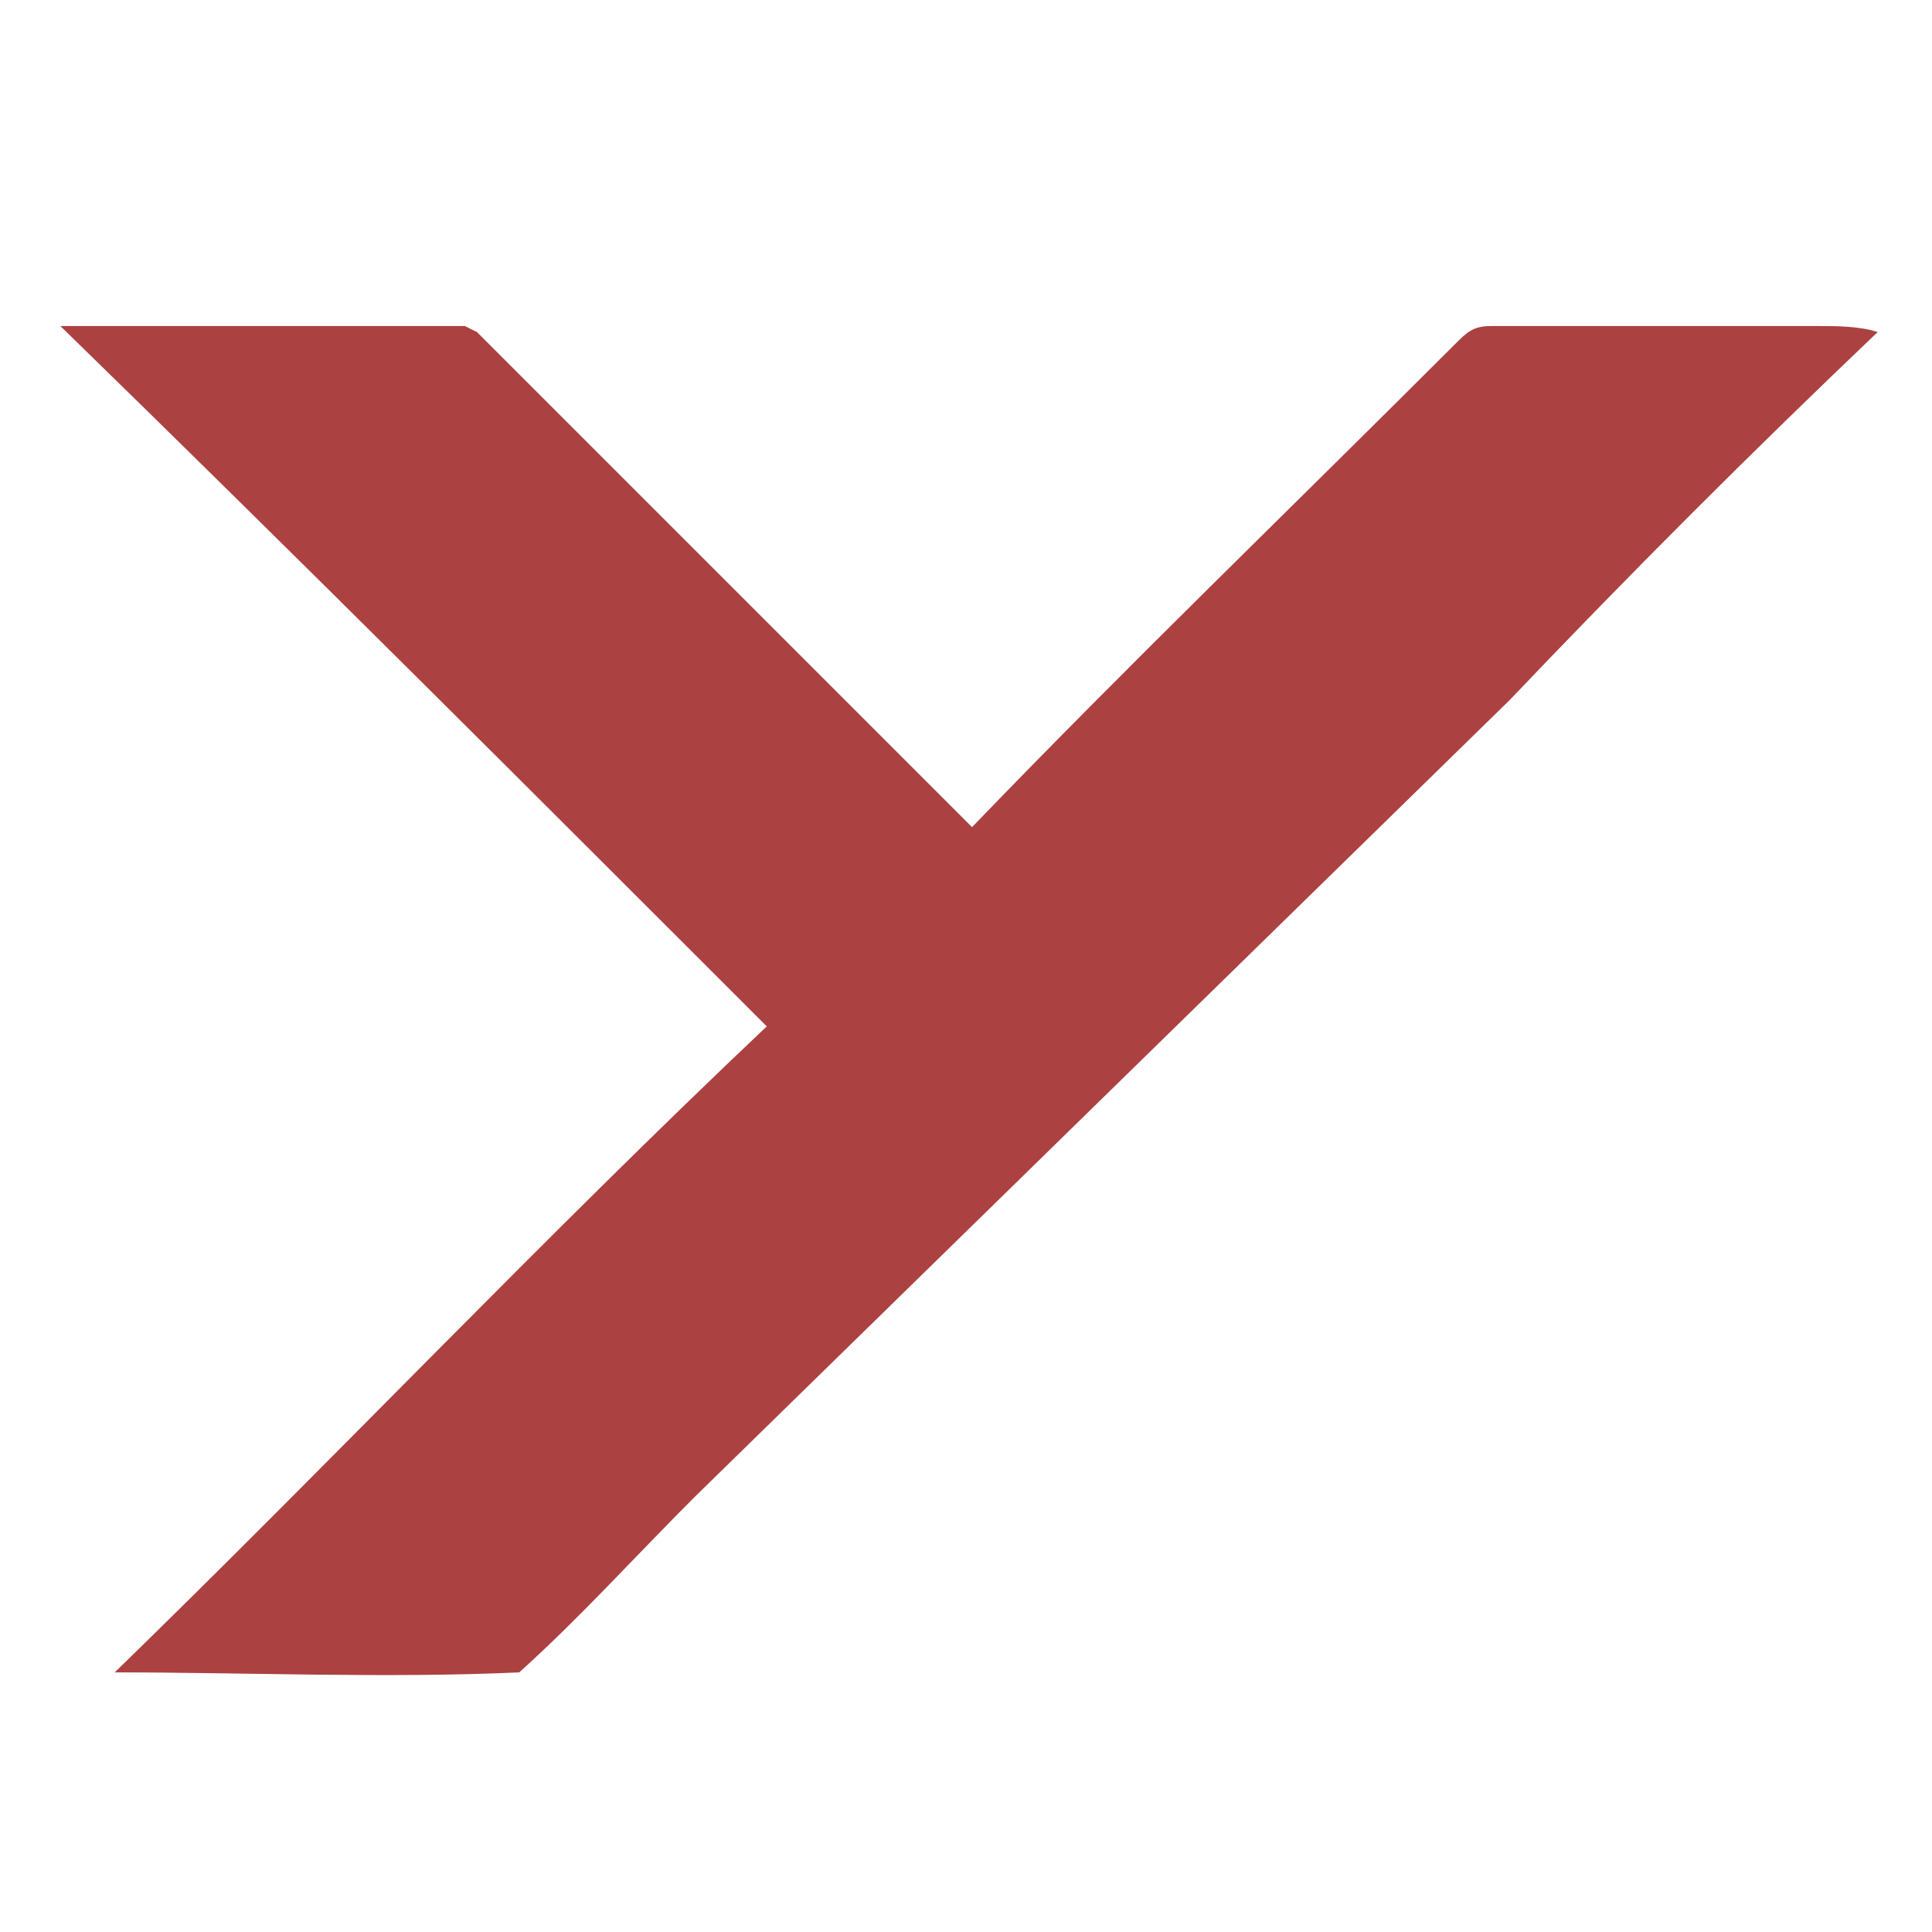
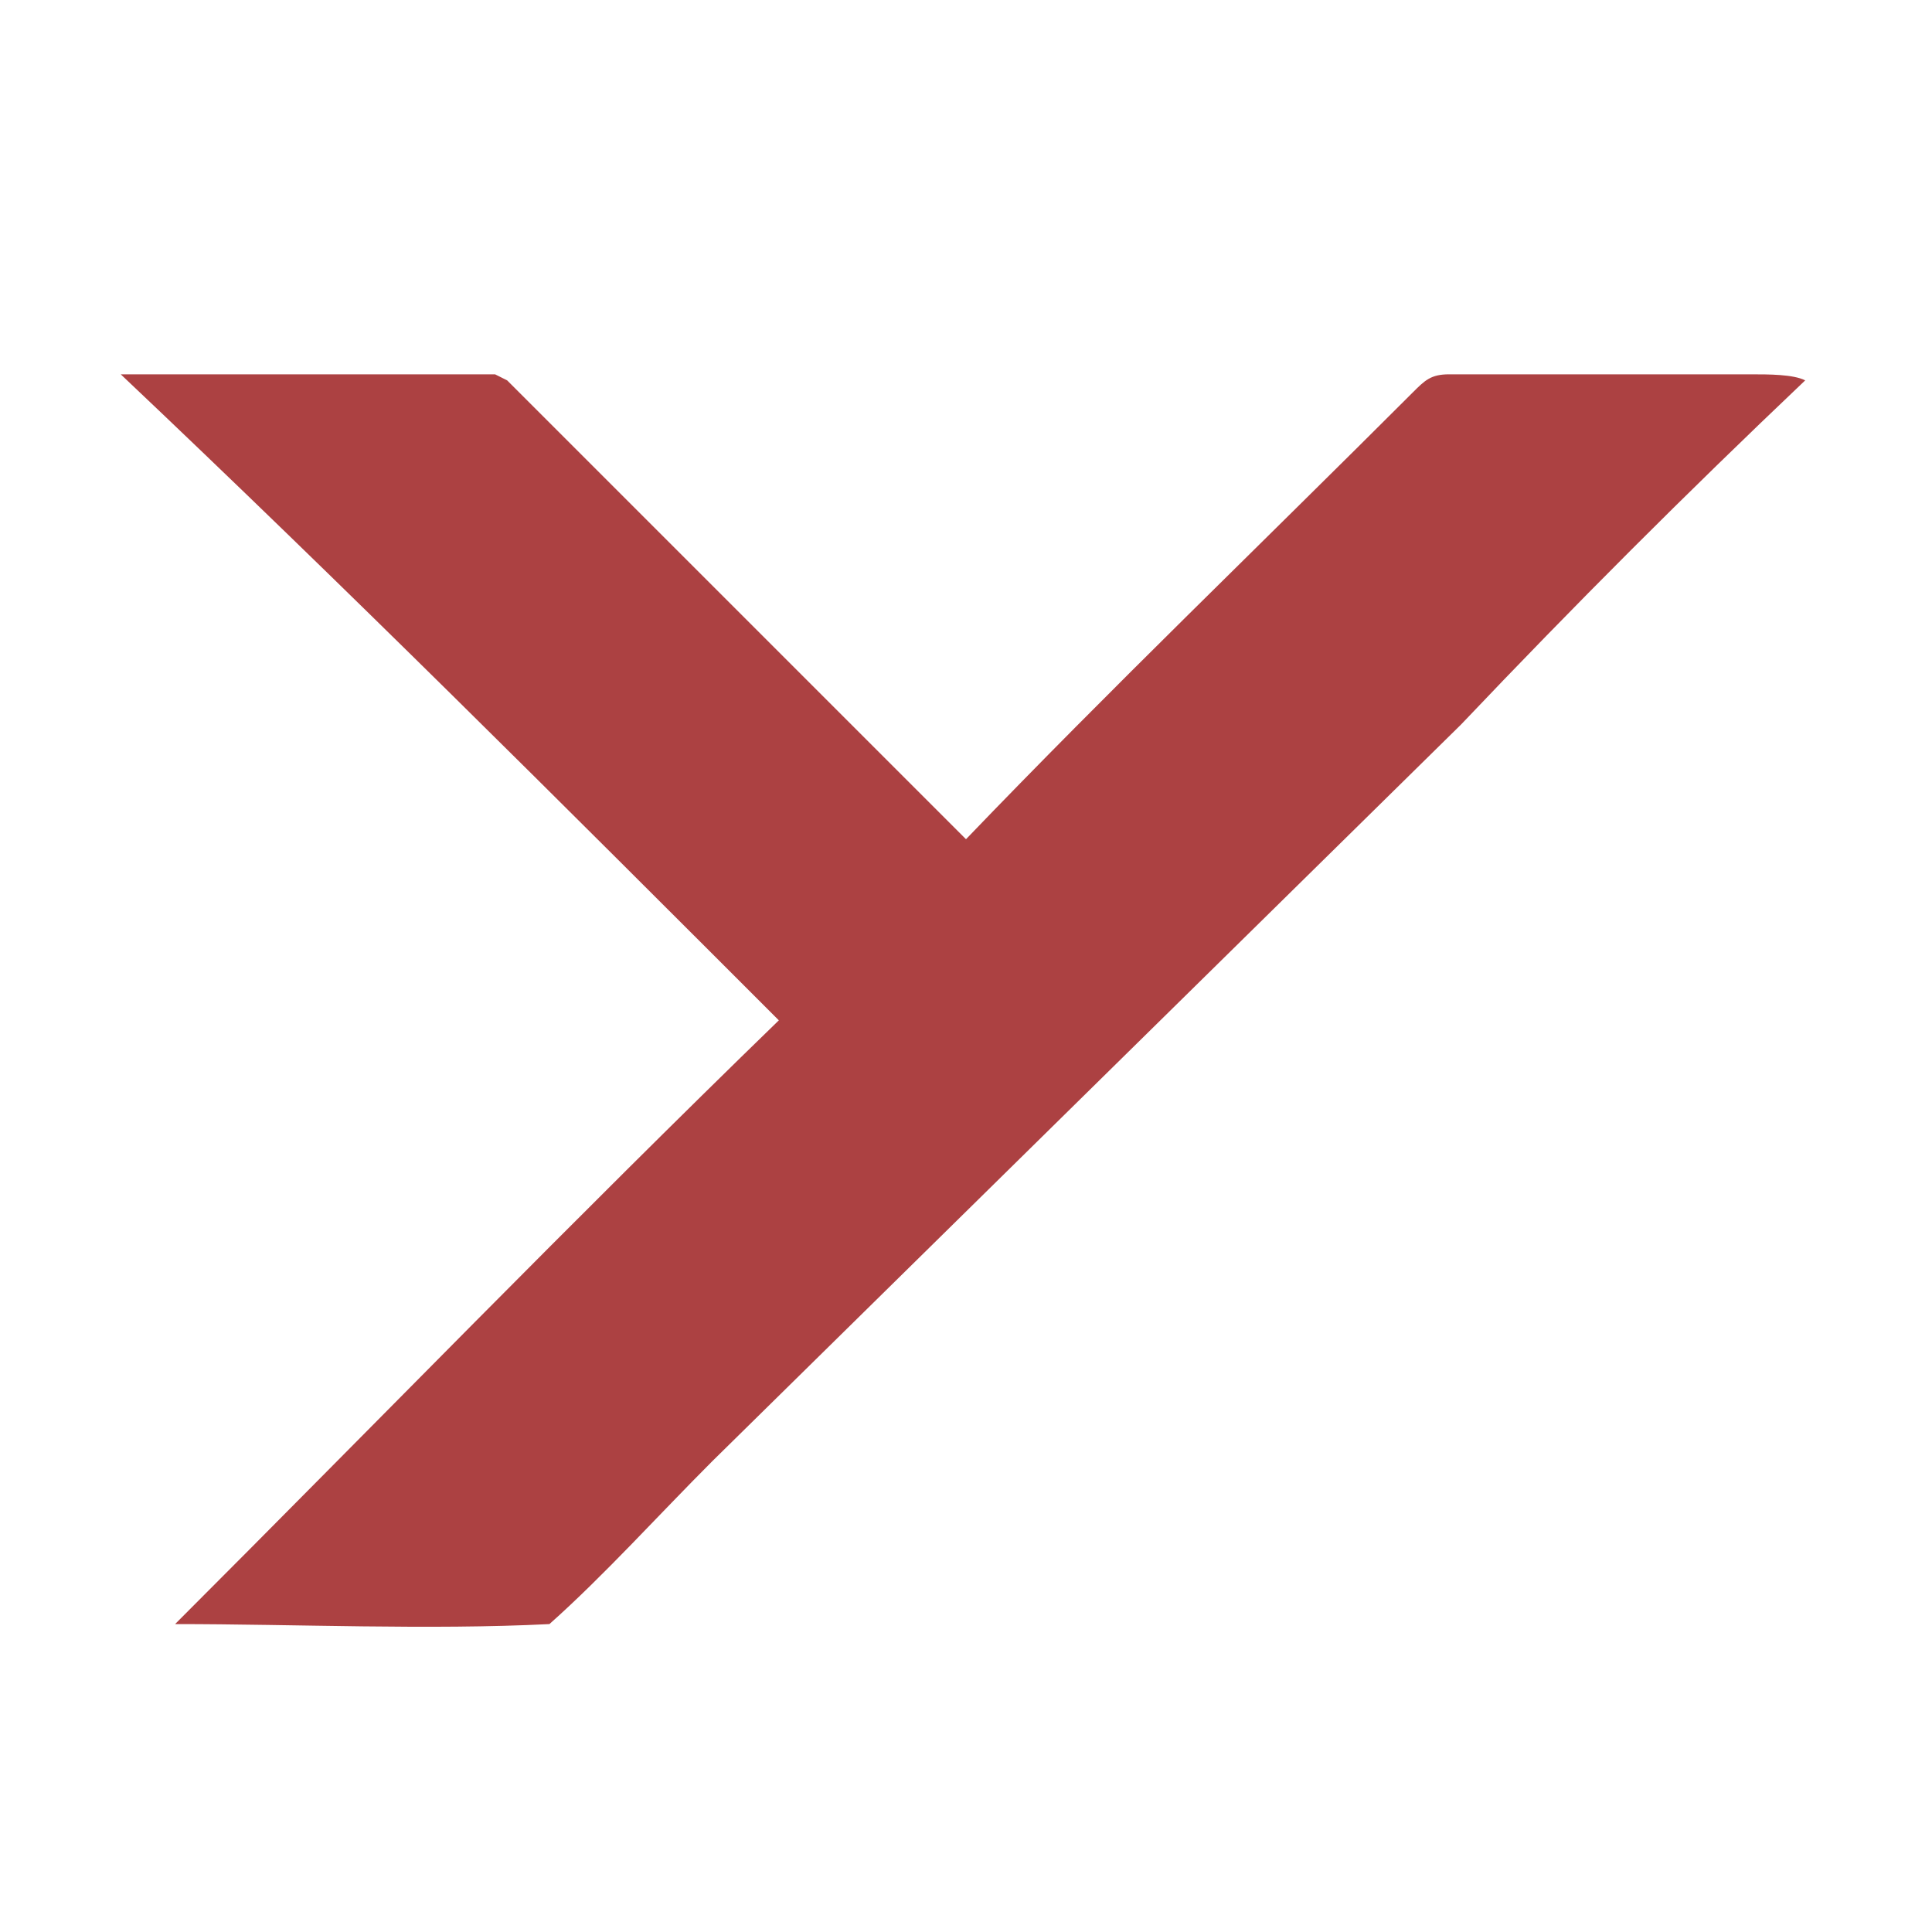
<svg xmlns="http://www.w3.org/2000/svg" viewBox="0 0 32 32">
-   <path style="fill:#ac4142;" d="M1,5.4c2.2,0,4.5,0,6.7,0l0.2,0.1c2.7,2.7,5.4,5.4,8.2,8.2c2.6-2.7,5.3-5.3,8-8c0.2-0.2,0.3-0.3,0.6-0.3     c1.8,0,3.6,0,5.4,0c0.3,0,0.7,0,1,0.1c-2.1,2-4.1,4-6.1,6.1L11.5,24.8c-1,1-1.9,2-2.9,2.9c-2.2,0.1-4.5,0-6.7,0     C5.5,24.2,9,20.5,12.7,17C8.8,13.1,4.9,9.2,1,5.4z" />
+   <path style="fill:#ac4142;" d="M2,6.2c2,0,4.2,0,6.2,0l0.2,0.1c2.5,2.5,5,5,7.6,7.6c2.4-2.5,4.9-4.9,7.4-7.4c0.2-0.2,0.3-0.3,0.6-0.3     c1.7,0,3.3,0,5,0c0.3,0,0.7,0,0.9,0.1c-2,1.9-3.8,3.7-5.7,5.7L11.8,24.2c-0.9,0.9-1.8,1.9-2.7,2.7c-2,0.1-4.2,0-6.2,0     c3.3-3.3,6.6-6.7,10-10C9.3,13.3,5.7,9.7,2,6.2z" />
</svg>
